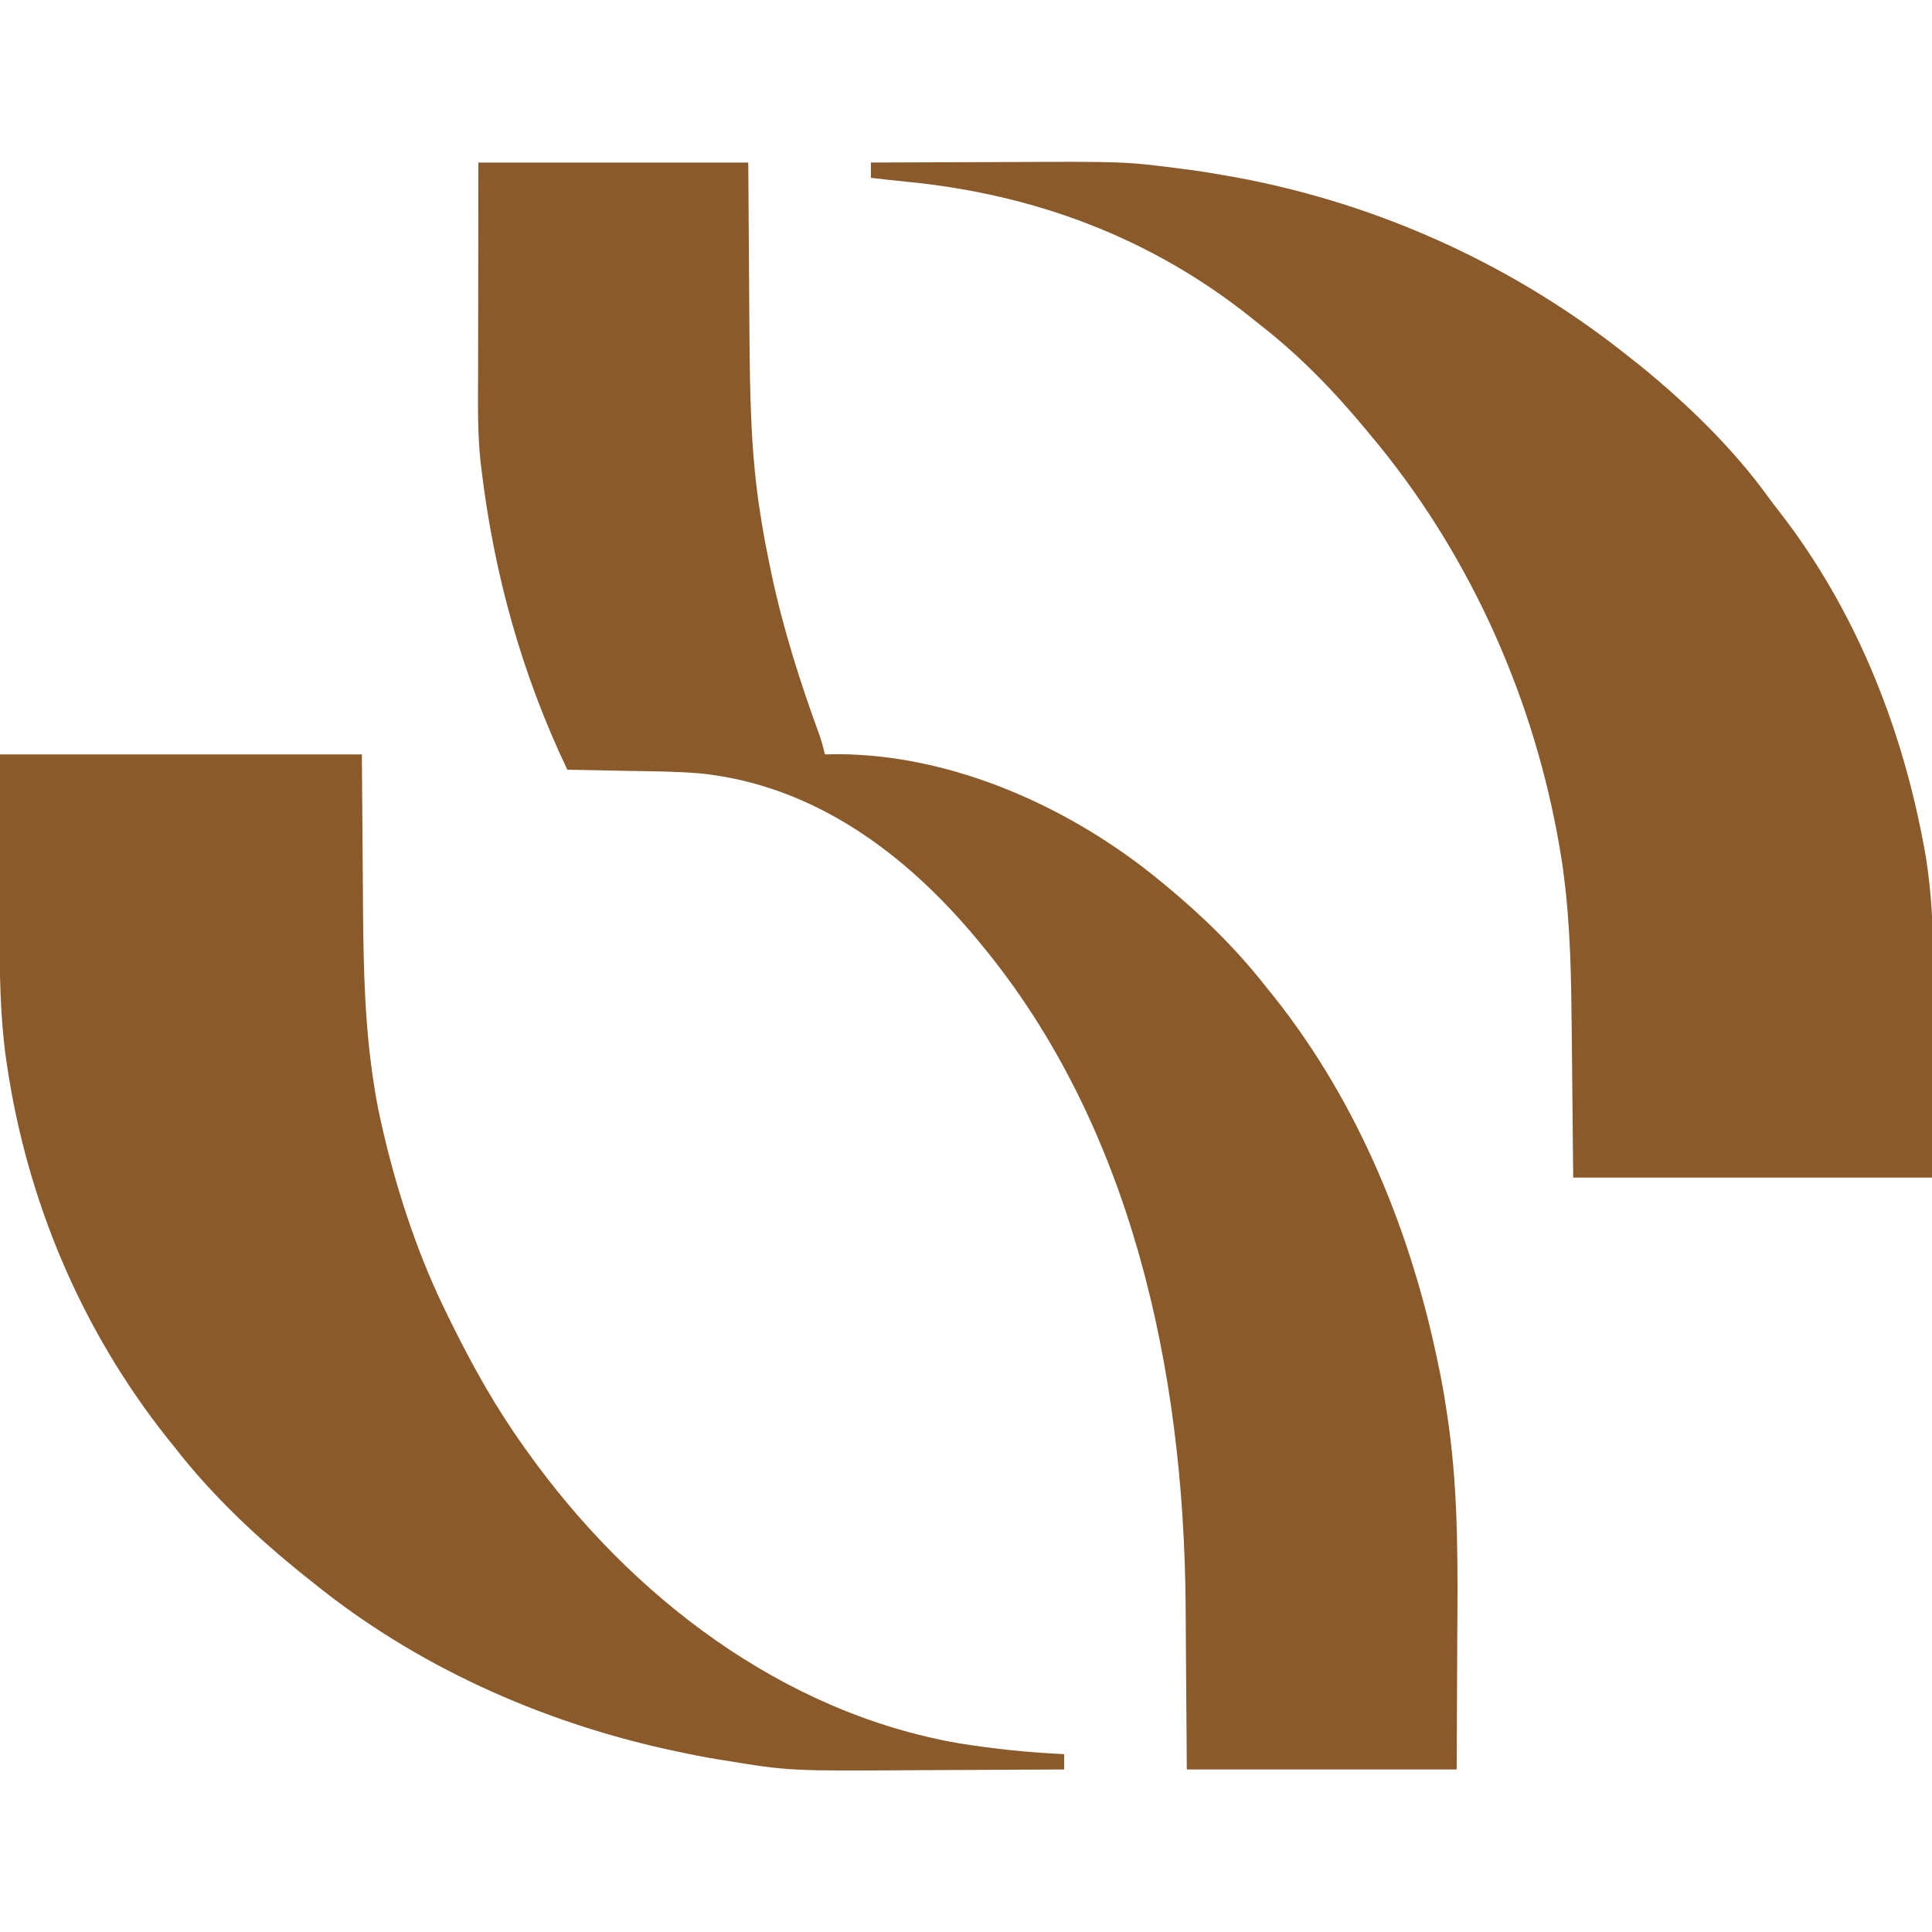
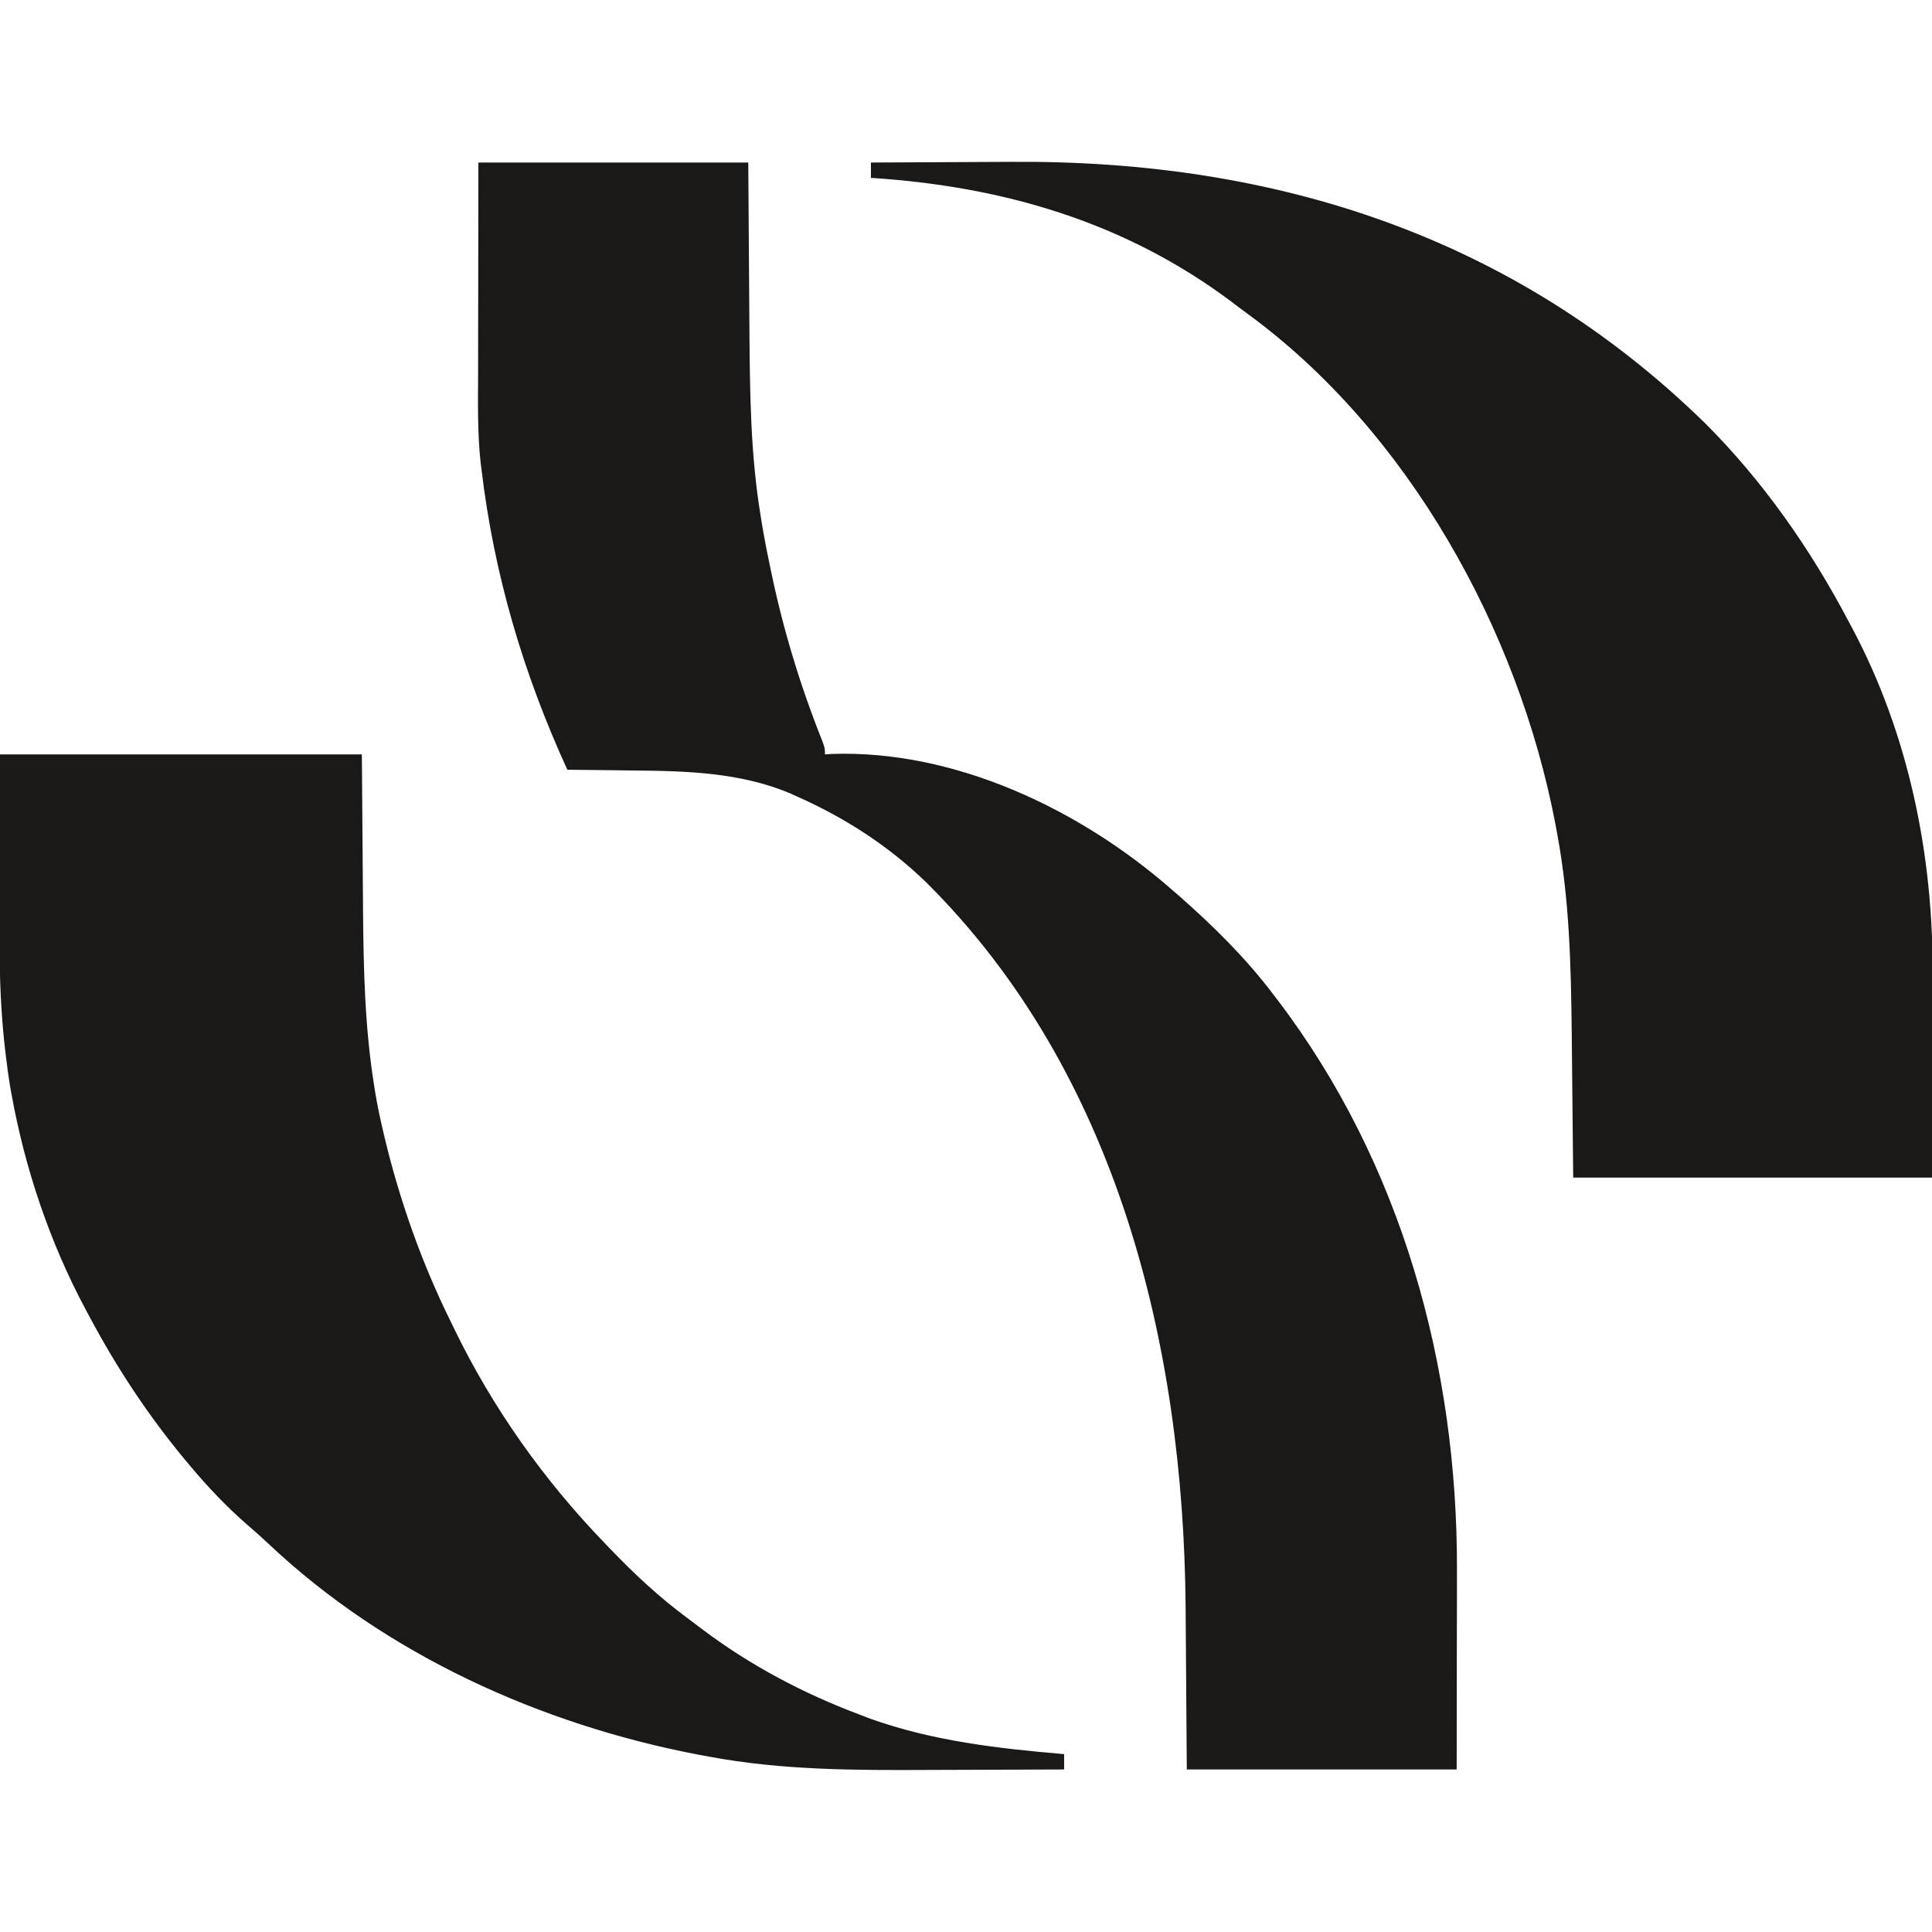
<svg xmlns="http://www.w3.org/2000/svg" version="1.1" width="630" height="630" viewBox="0 0 630 630">
  <g transform="translate(0,53.0)">
-     <path d="M0 0 C29.04 0 58.08 0 88 0 C88.313 42.875 88.313 42.875 88.388 56.238 C88.545 75.992 88.826 95.452 92 115 C92.118 115.75 92.235 116.501 92.357 117.273 C93.044 121.583 93.857 125.854 94.75 130.125 C95.005 131.369 95.261 132.614 95.524 133.896 C99.369 152.081 104.964 169.656 111.355 187.091 C112.014 189.042 112.528 190.996 113 193 C114.281 192.976 115.563 192.951 116.883 192.926 C154.707 192.963 193.187 210.311 222 234 C222.571 234.468 223.142 234.936 223.73 235.418 C236.046 245.583 247.157 256.395 257 269 C257.777 269.96 258.555 270.921 259.355 271.91 C287.222 306.954 304.473 349.555 313.25 393.188 C313.367 393.759 313.367 393.759 313.96 396.65 C314.74 400.756 315.402 404.864 316 409 C316.134 409.926 316.269 410.852 316.407 411.806 C319.677 435.451 319.341 458.991 319.188 482.812 C319.126 496.404 319.064 509.996 319 524 C289.96 524 260.92 524 231 524 C230.688 482.813 230.688 482.813 230.612 470.007 C229.987 394.521 213.297 314.608 164 255 C163.757 254.707 163.757 254.707 162.53 253.223 C139.285 225.299 109.391 203.008 72.273 199.189 C64.392 198.534 56.465 198.508 48.562 198.375 C46.656 198.337 44.749 198.298 42.842 198.258 C38.228 198.163 33.614 198.079 29 198 C14.188 166.928 5.068 134.176 1 100 C0.912 99.309 0.824 98.618 0.734 97.907 C-0.348 88.119 -0.125 78.289 -0.098 68.457 C-0.096 66.701 -0.095 64.945 -0.095 63.189 C-0.089 56.73 -0.075 50.271 -0.062 43.812 C-0.042 29.354 -0.021 14.896 0 0 Z " fill="#8B5A2B" transform="translate(156,0)" />
-     <path d="M0 0 C38.94 0 77.88 0 118 0 C118.313 39.375 118.313 39.375 118.388 51.63 C118.552 70.592 118.993 89.231 122 108 C122.111 108.701 122.221 109.401 122.335 110.123 C122.947 113.866 123.7 117.557 124.562 121.25 C124.811 122.337 125.059 123.423 125.315 124.543 C130.108 144.593 136.82 164.531 146 183 C146.234 183.476 146.234 183.476 147.417 185.884 C154.365 199.927 161.86 213.269 171 226 C171.201 226.282 171.201 226.282 172.217 227.711 C205.711 274.519 255.083 312.493 312.772 322.48 C324.13 324.291 335.511 325.481 347 326 C347 327.65 347 329.3 347 331 C336.366 331.07 325.733 331.123 315.099 331.155 C310.159 331.171 305.218 331.192 300.277 331.226 C257.359 331.518 257.359 331.518 236 328 C235.258 327.882 234.516 327.763 233.752 327.641 C229.577 326.961 225.445 326.15 221.312 325.25 C220.107 324.992 218.902 324.734 217.661 324.468 C175.818 315.238 135.377 297.06 102 270 C101.071 269.263 100.141 268.525 99.184 267.766 C83.762 255.393 69.146 241.626 57 226 C56.606 225.509 56.606 225.509 54.613 223.023 C26.591 187.792 8.8 145.577 2.25 101.125 C2.134 100.343 2.019 99.56 1.899 98.754 C0.022 84.902 -0.145 70.982 -0.098 57.031 C-0.096 55.558 -0.095 54.085 -0.095 52.612 C-0.089 47.242 -0.075 41.871 -0.062 36.5 C-0.042 24.455 -0.021 12.41 0 0 Z " fill="#8B5A2B" transform="translate(0,193)" />
-     <path d="M0 0 C9.773 -0.047 19.545 -0.082 29.318 -0.104 C33.859 -0.114 38.399 -0.128 42.94 -0.151 C82.735 -0.347 82.735 -0.347 101 2 C101.689 2.087 102.377 2.174 103.087 2.264 C107.203 2.801 111.289 3.459 115.375 4.188 C115.98 4.294 115.98 4.294 119.041 4.835 C166.156 13.52 210.724 33.959 248 64 C248.962 64.757 249.923 65.513 250.914 66.293 C266.253 78.758 281.253 93.31 292.815 109.375 C294.043 111.059 295.316 112.7 296.602 114.34 C320.6 145.349 335.676 182.673 343 221 C343.148 221.758 343.296 222.517 343.448 223.298 C347.455 244.896 346.325 267.083 346.188 288.938 C346.126 302.818 346.064 316.699 346 331 C307.39 331 268.78 331 229 331 C228.625 294.375 228.625 294.375 228.522 282.958 C228.343 266.237 228.136 249.612 226 233 C225.927 232.431 225.927 232.431 225.559 229.553 C225.176 226.876 224.738 224.222 224.25 221.562 C224.165 221.093 224.165 221.093 223.735 218.714 C214.844 171.365 194.03 125.96 163 89 C162.573 88.484 162.146 87.968 161.706 87.437 C151.184 74.746 140.038 63.139 127 53 C126.006 52.201 125.012 51.402 123.988 50.578 C91.218 24.439 53.31 10.351 11.858 6.283 C7.901 5.891 3.951 5.447 0 5 C0 3.35 0 1.7 0 0 Z " fill="#8B5A2B" transform="translate(284,0)" />
+     <path d="M0 0 C29.04 0 58.08 0 88 0 C88.313 42.875 88.313 42.875 88.388 56.238 C88.544 75.987 88.799 95.46 92 115 C92.063 115.396 92.063 115.396 92.383 117.402 C93.172 122.236 94.108 127.022 95.125 131.812 C95.27 132.51 95.416 133.208 95.566 133.927 C99.475 152.573 104.998 170.722 112.06 188.425 C113 191 113 191 113 193 C113.66 192.954 114.32 192.907 115 192.859 C155.27 191.391 196.236 210.927 226 237 C226.79 237.681 227.58 238.361 228.395 239.062 C239.482 248.806 250.072 259.226 259 271 C259.239 271.311 259.239 271.311 260.447 272.888 C301.088 326.207 319.295 392.562 319.098 458.961 C319.096 460.635 319.095 462.308 319.095 463.982 C319.089 470.113 319.075 476.244 319.062 482.375 C319.042 496.111 319.021 509.848 319 524 C289.96 524 260.92 524 231 524 C230.687 483.375 230.687 483.375 230.612 470.755 C229.898 385.533 208.308 296.538 145.973 234.673 C133.678 222.778 119.438 213.596 103.812 206.688 C103.132 206.374 102.452 206.061 101.751 205.738 C85.424 198.862 67.683 198.371 50.25 198.25 C48.173 198.222 46.096 198.192 44.02 198.16 C39.013 198.087 34.007 198.037 29 198 C14.621 166.543 5.095 134.405 1 100 C0.912 99.309 0.824 98.618 0.734 97.907 C-0.348 88.119 -0.125 78.289 -0.098 68.457 C-0.096 66.701 -0.095 64.945 -0.095 63.189 C-0.089 56.73 -0.075 50.271 -0.062 43.812 C-0.042 29.354 -0.021 14.896 0 0 Z " fill="#1A1917" transform="translate(156,0)" />
+     <path d="M0 0 C38.94 0 77.88 0 118 0 C118.313 39.375 118.313 39.375 118.388 51.63 C118.552 70.592 118.993 89.231 122 108 C122.111 108.701 122.221 109.401 122.335 110.123 C122.947 113.866 123.7 117.557 124.562 121.25 C124.812 122.338 125.061 123.426 125.317 124.547 C130.309 145.407 137.483 165.78 147 185 C147.397 185.822 147.795 186.643 148.204 187.49 C160.689 213.171 177.218 236.463 197 257 C197.583 257.61 198.166 258.22 198.767 258.849 C206.773 267.194 214.987 274.869 224.297 281.741 C225.96 282.971 227.605 284.222 229.25 285.477 C244.768 297.123 261.878 306.156 280 313 C281.225 313.469 282.449 313.938 283.711 314.422 C304.18 321.742 325.474 324.163 347 326 C347 327.65 347 329.3 347 331 C337.097 331.047 327.194 331.082 317.291 331.104 C312.69 331.114 308.089 331.128 303.488 331.151 C279.191 331.269 255.17 331.3 231.188 326.812 C230.607 326.705 230.607 326.705 227.667 326.163 C176.354 316.345 125.884 293.563 87.609 257.461 C85.368 255.347 83.089 253.316 80.75 251.312 C73.946 245.396 67.778 238.914 62 232 C61.789 231.748 61.789 231.748 60.719 230.474 C48.426 215.742 37.997 199.936 29 183 C28.66 182.369 28.32 181.739 27.97 181.089 C16.219 159.155 8.073 134.913 3.688 110.438 C3.54 109.626 3.393 108.815 3.241 107.979 C2.752 104.992 2.365 102.005 2 99 C1.913 98.303 1.826 97.606 1.736 96.887 C-0.666 76.838 -0.223 56.717 -0.125 36.562 C-0.084 24.497 -0.042 12.431 0 0 Z " fill="#1A1917" transform="translate(0,193)" />
+     <path d="M0 0 C10.486 -0.07 20.972 -0.123 31.458 -0.155 C36.33 -0.171 41.202 -0.192 46.074 -0.226 C131.966 -0.818 209.721 24.105 272 85 C290.968 103.911 306.574 126.318 319 150 C319.356 150.664 319.713 151.328 320.08 152.012 C338.408 186.548 346.423 225.86 346.195 264.691 C346.192 266.402 346.19 268.112 346.189 269.822 C346.179 276.069 346.151 282.316 346.125 288.562 C346.084 302.567 346.043 316.571 346 331 C307.39 331 268.78 331 229 331 C228.625 294.938 228.625 294.938 228.522 283.707 C228.286 262.01 227.787 240.46 223.812 219.062 C223.598 217.896 223.384 216.729 223.163 215.526 C211.063 152.424 175.23 87.551 122.655 49.21 C121.008 48.006 119.384 46.773 117.762 45.535 C82.898 19.339 42.999 7.762 0 5 C0 3.35 0 1.7 0 0 Z " fill="#1A1917" transform="translate(284,0)" />
  </g>
</svg>
